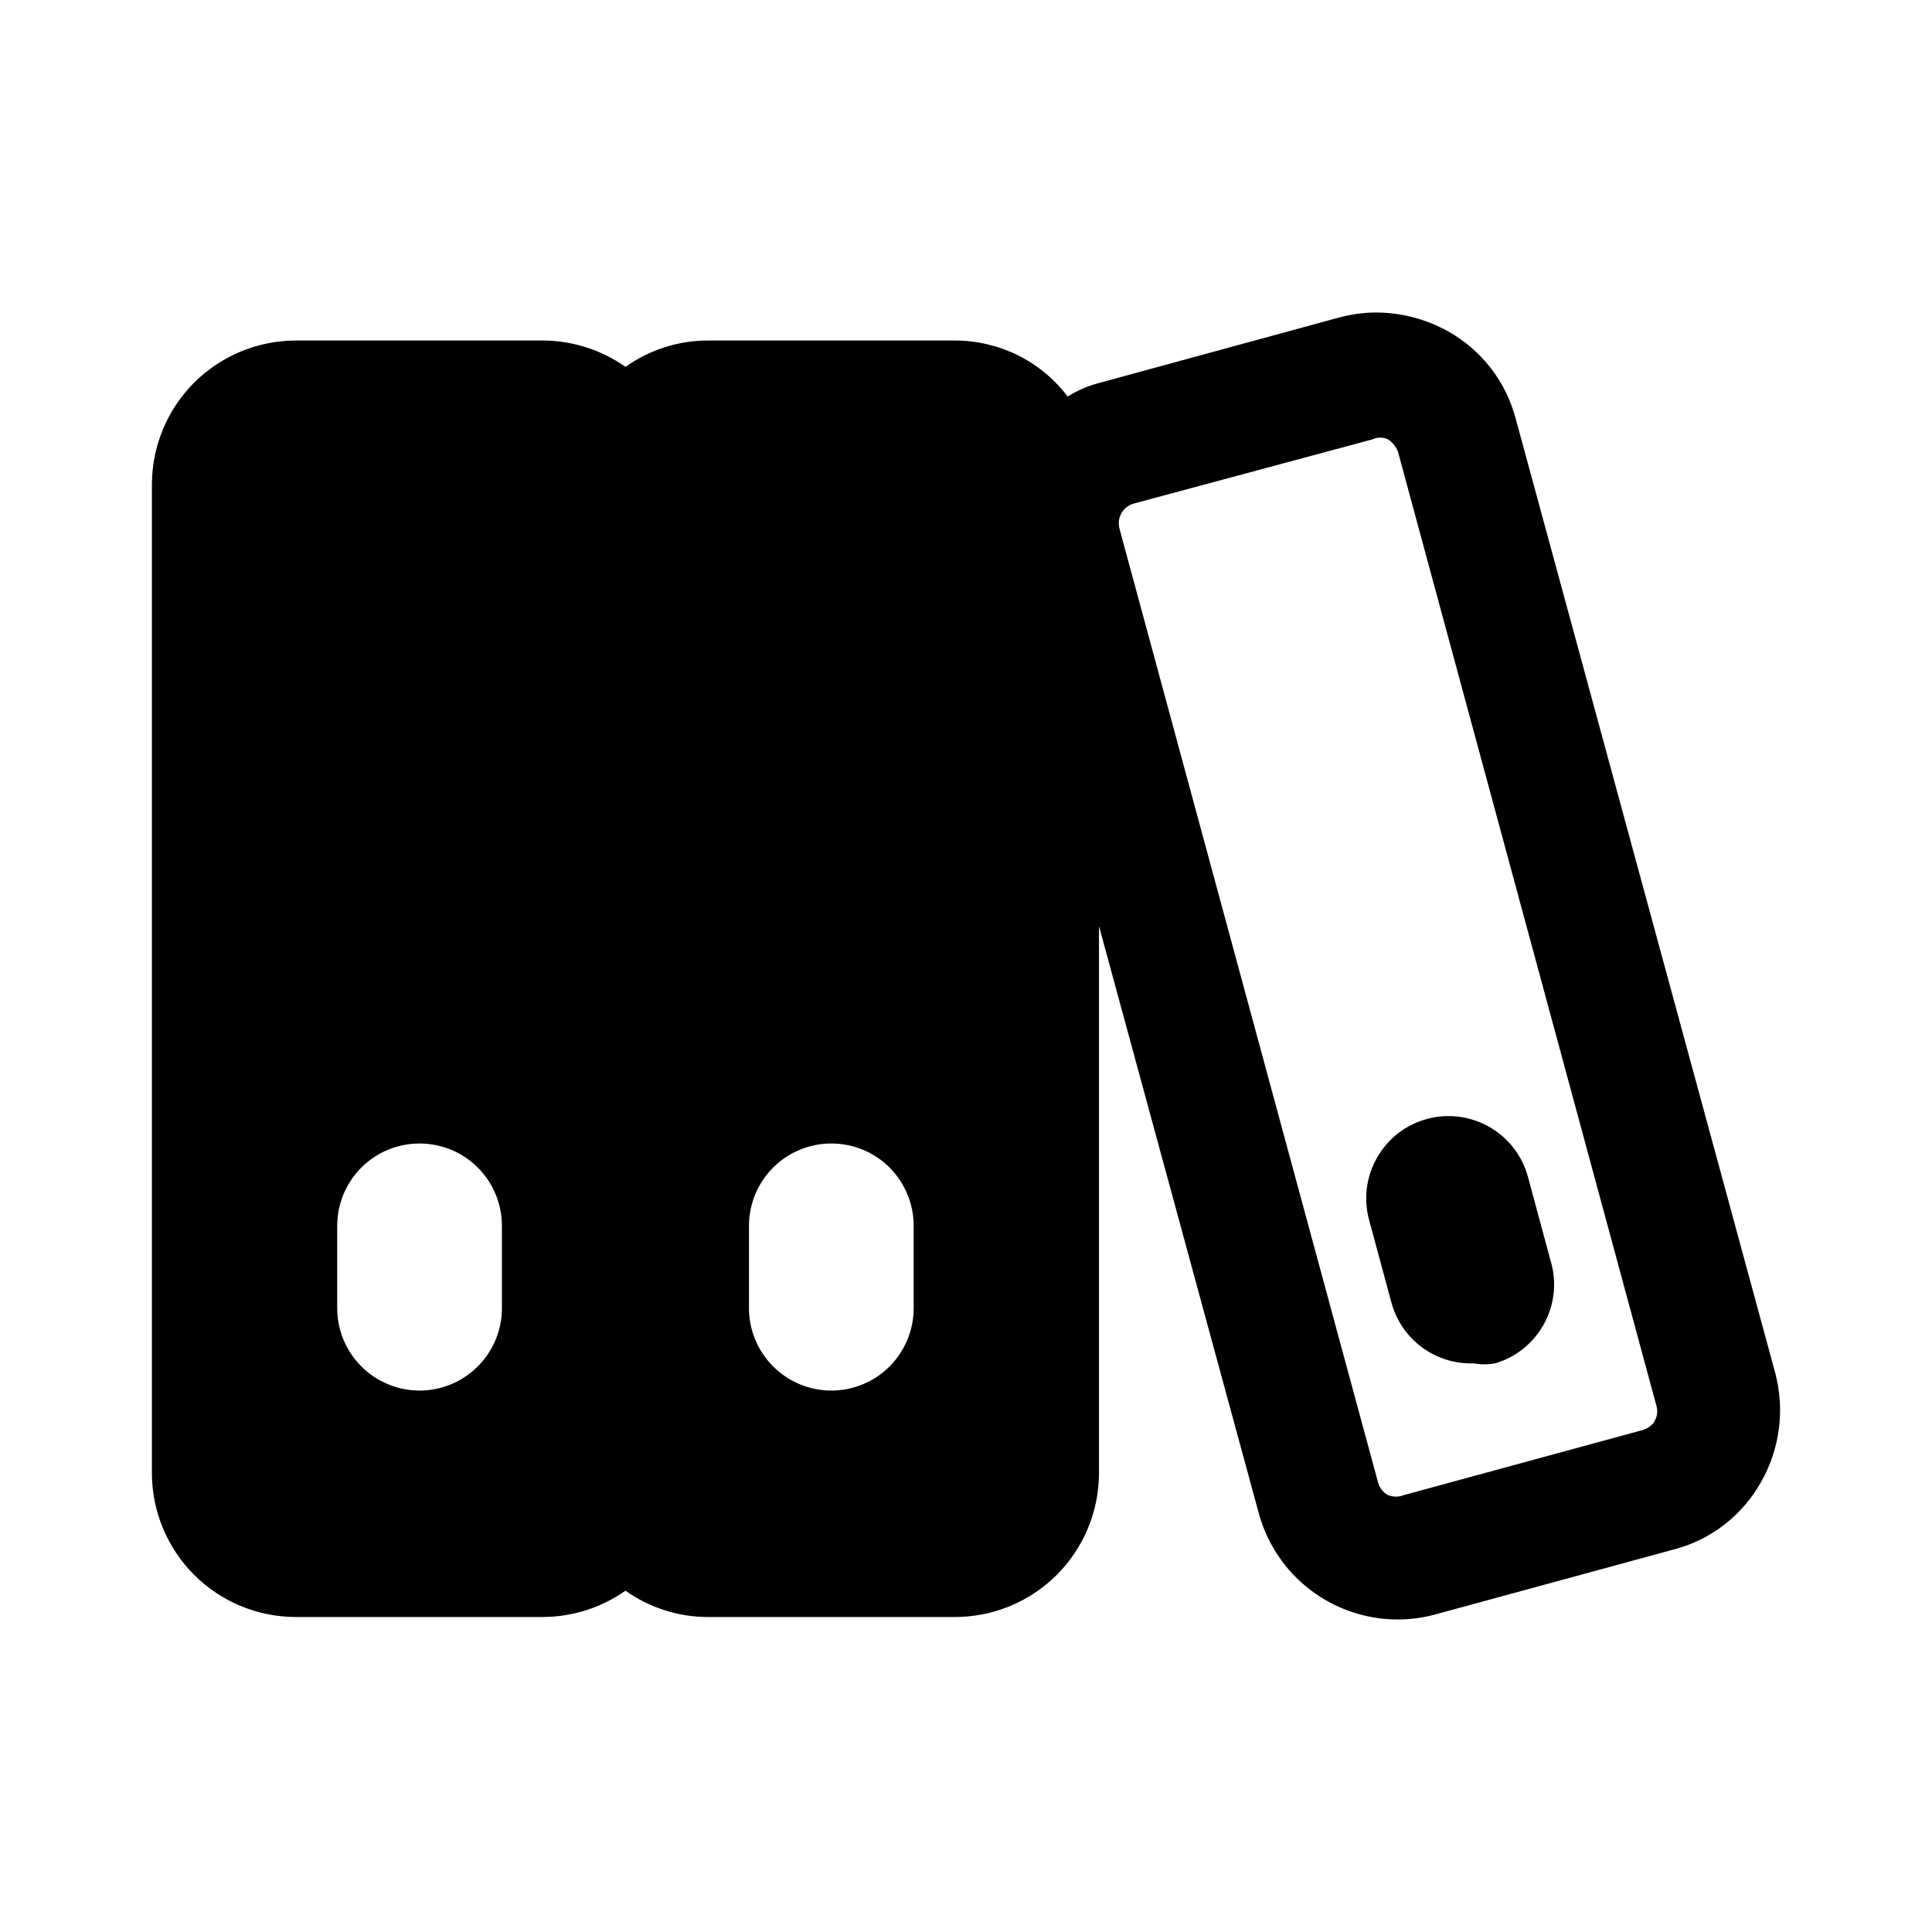
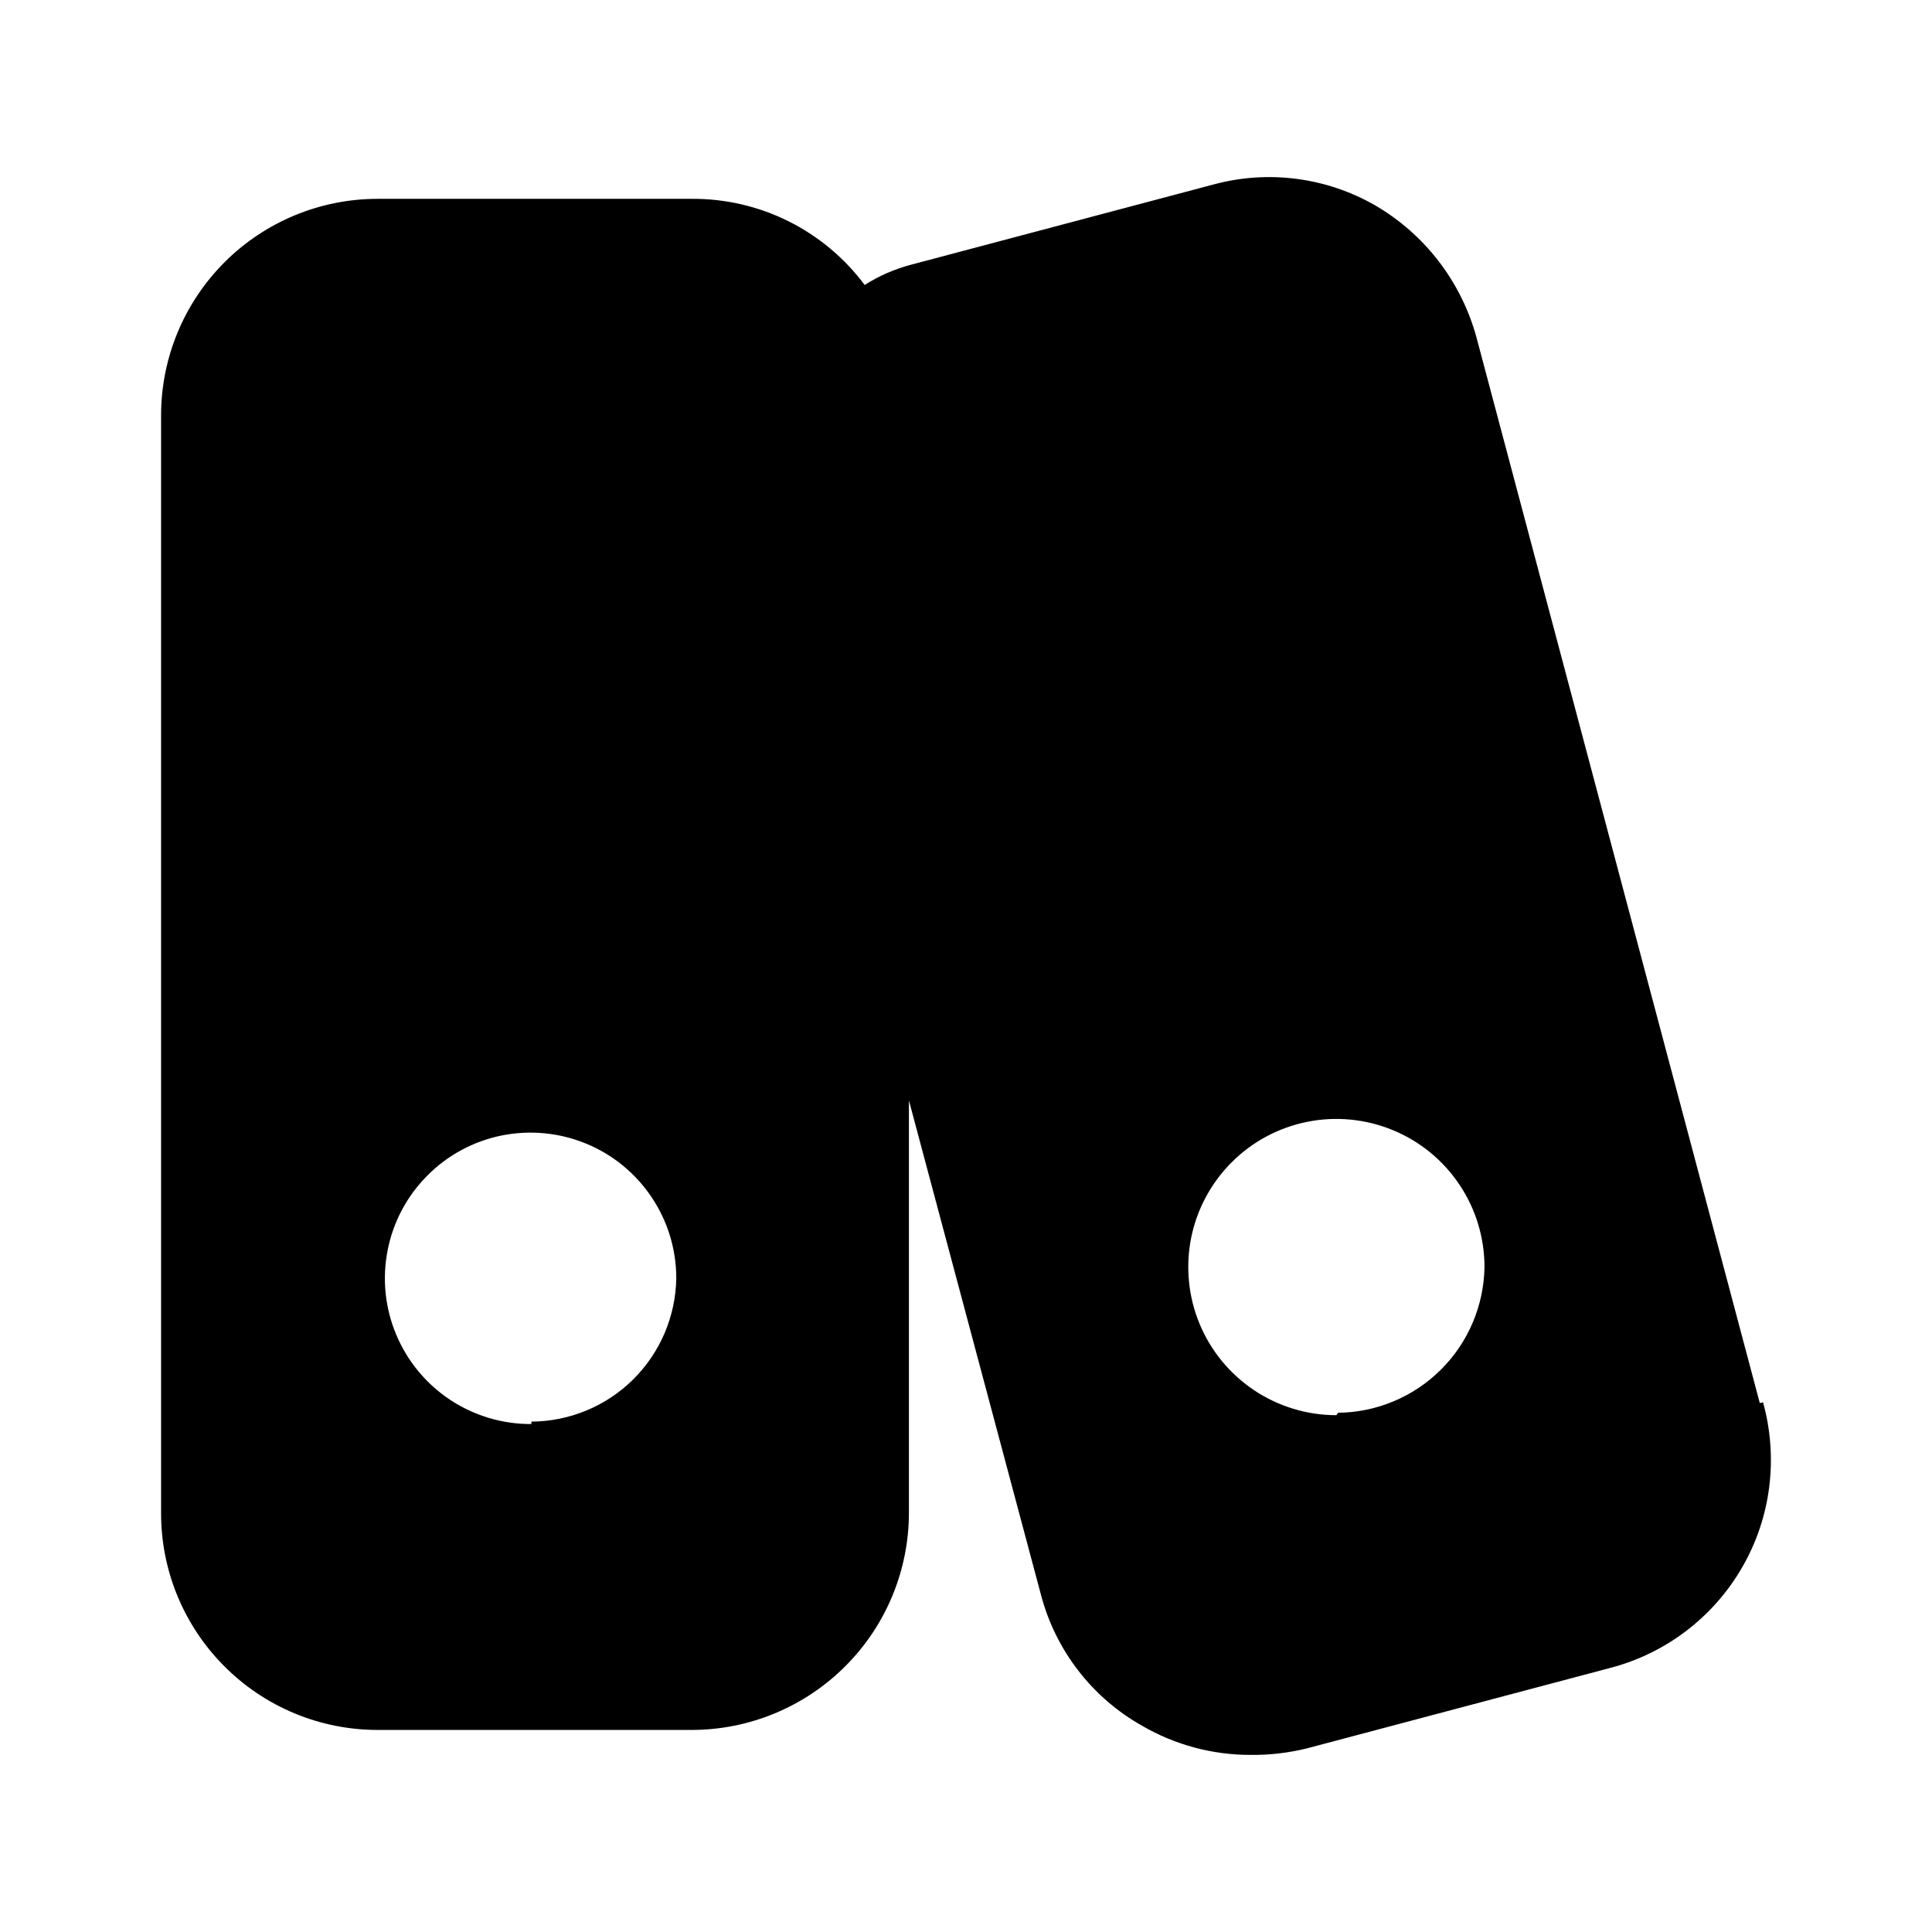
<svg xmlns="http://www.w3.org/2000/svg" viewBox="0 0 24 24" fill="none">
-   <path d="M22.051 17.049L18.829 5.202C18.769 4.974 18.664 4.76 18.52 4.574C18.376 4.388 18.196 4.232 17.99 4.117C17.718 3.965 17.412 3.884 17.1 3.882C16.944 3.882 16.79 3.903 16.639 3.943L13.673 4.752C13.528 4.788 13.39 4.847 13.263 4.926C13.099 4.709 12.887 4.534 12.644 4.413C12.401 4.293 12.133 4.23 11.862 4.23H8.793C8.426 4.23 8.069 4.345 7.77 4.557C7.47 4.346 7.113 4.232 6.747 4.23H3.677C3.203 4.23 2.747 4.419 2.411 4.754C2.076 5.09 1.887 5.545 1.887 6.02V18.297C1.887 18.772 2.076 19.227 2.411 19.563C2.747 19.899 3.203 20.087 3.677 20.087H6.747C7.113 20.085 7.47 19.971 7.77 19.76C8.069 19.972 8.426 20.087 8.793 20.087H11.862C12.337 20.087 12.792 19.899 13.128 19.563C13.464 19.227 13.652 18.772 13.652 18.297V11.504L15.637 18.798C15.74 19.176 15.963 19.509 16.274 19.748C16.584 19.986 16.964 20.116 17.356 20.118C17.515 20.118 17.673 20.098 17.826 20.056L20.793 19.248C21.021 19.189 21.235 19.084 21.421 18.939C21.607 18.795 21.762 18.615 21.877 18.409C22.112 17.996 22.174 17.508 22.051 17.049ZM6.235 16.251C6.235 16.522 6.127 16.782 5.935 16.974C5.744 17.166 5.483 17.274 5.212 17.274C4.941 17.274 4.68 17.166 4.489 16.974C4.297 16.782 4.189 16.522 4.189 16.251V15.228C4.189 14.956 4.297 14.696 4.489 14.504C4.68 14.312 4.941 14.205 5.212 14.205C5.483 14.205 5.744 14.312 5.935 14.504C6.127 14.696 6.235 14.956 6.235 15.228V16.251ZM11.35 16.251C11.35 16.522 11.242 16.782 11.051 16.974C10.859 17.166 10.599 17.274 10.327 17.274C10.056 17.274 9.796 17.166 9.604 16.974C9.412 16.782 9.304 16.522 9.304 16.251V15.228C9.304 14.956 9.412 14.696 9.604 14.504C9.796 14.312 10.056 14.205 10.327 14.205C10.599 14.205 10.859 14.312 11.051 14.504C11.242 14.696 11.35 14.956 11.35 15.228V16.251ZM20.558 17.652C20.522 17.707 20.467 17.747 20.404 17.765L17.437 18.573C17.375 18.598 17.305 18.598 17.243 18.573C17.213 18.557 17.187 18.536 17.166 18.509C17.145 18.483 17.129 18.452 17.12 18.42L13.908 6.573C13.899 6.54 13.896 6.507 13.899 6.473C13.903 6.44 13.913 6.408 13.929 6.378C13.945 6.349 13.967 6.323 13.993 6.302C14.02 6.281 14.05 6.265 14.082 6.256L17.049 5.458C17.079 5.443 17.112 5.436 17.146 5.436C17.18 5.436 17.213 5.443 17.243 5.458C17.299 5.495 17.341 5.549 17.366 5.611L20.578 17.468C20.587 17.501 20.589 17.535 20.584 17.569C20.579 17.602 20.566 17.634 20.547 17.663L20.558 17.652Z" fill="currentColor" />
-   <path d="M18.573 16.936C18.485 16.952 18.395 16.952 18.307 16.936C18.076 16.944 17.849 16.874 17.663 16.736C17.478 16.599 17.344 16.402 17.284 16.179L17.008 15.156C16.972 15.026 16.963 14.89 16.98 14.756C16.997 14.622 17.041 14.493 17.109 14.376C17.176 14.259 17.266 14.156 17.373 14.074C17.481 13.992 17.603 13.932 17.734 13.898C17.996 13.829 18.274 13.867 18.508 14.003C18.742 14.139 18.913 14.363 18.982 14.624L19.258 15.647C19.299 15.777 19.314 15.913 19.302 16.049C19.289 16.184 19.25 16.316 19.186 16.436C19.122 16.555 19.035 16.662 18.93 16.748C18.825 16.834 18.703 16.898 18.573 16.936Z" fill="currentColor" />
+   <path d="M21.861 17.43L18.341 4.19C18.152 3.499 17.7 2.91 17.081 2.55C16.475 2.203 15.756 2.109 15.081 2.29L11.311 3.29C11.11 3.344 10.917 3.428 10.741 3.54C10.492 3.205 10.167 2.934 9.794 2.748C9.42 2.562 9.008 2.467 8.591 2.47H4.691C3.978 2.47 3.294 2.753 2.789 3.258C2.285 3.762 2.001 4.446 2.001 5.16V18.79C2 19.144 2.068 19.495 2.203 19.822C2.338 20.15 2.536 20.448 2.786 20.698C3.035 20.949 3.332 21.148 3.659 21.284C3.986 21.42 4.337 21.49 4.691 21.49H8.591C9.307 21.49 9.994 21.205 10.5 20.699C11.007 20.193 11.291 19.506 11.291 18.79V13.67L12.931 19.81C13.021 20.152 13.178 20.473 13.395 20.753C13.611 21.033 13.882 21.267 14.191 21.44C14.598 21.676 15.061 21.8 15.531 21.8C15.767 21.803 16.002 21.776 16.231 21.72L20.001 20.72C20.344 20.631 20.666 20.474 20.948 20.259C21.23 20.044 21.466 19.775 21.643 19.468C21.82 19.161 21.934 18.822 21.978 18.47C22.022 18.118 21.996 17.761 21.901 17.42L21.861 17.43ZM6.601 17.69C6.243 17.692 5.892 17.587 5.593 17.39C5.294 17.192 5.06 16.91 4.922 16.579C4.783 16.249 4.746 15.885 4.815 15.533C4.883 15.181 5.055 14.858 5.308 14.604C5.56 14.349 5.883 14.176 6.234 14.105C6.586 14.035 6.95 14.07 7.282 14.207C7.613 14.343 7.896 14.575 8.095 14.873C8.295 15.171 8.401 15.521 8.401 15.88C8.393 16.353 8.201 16.804 7.864 17.137C7.528 17.47 7.074 17.657 6.601 17.66V17.69ZM16.601 17.58C16.237 17.58 15.882 17.472 15.579 17.27C15.276 17.067 15.04 16.78 14.901 16.444C14.762 16.108 14.726 15.738 14.796 15.381C14.867 15.024 15.043 14.696 15.3 14.439C15.557 14.181 15.885 14.006 16.242 13.935C16.599 13.864 16.969 13.901 17.305 14.04C17.642 14.179 17.929 14.415 18.131 14.718C18.333 15.02 18.441 15.376 18.441 15.74C18.433 16.219 18.239 16.677 17.899 17.015C17.559 17.353 17.101 17.545 16.621 17.55L16.601 17.58Z" fill="currentColor" />
</svg>
